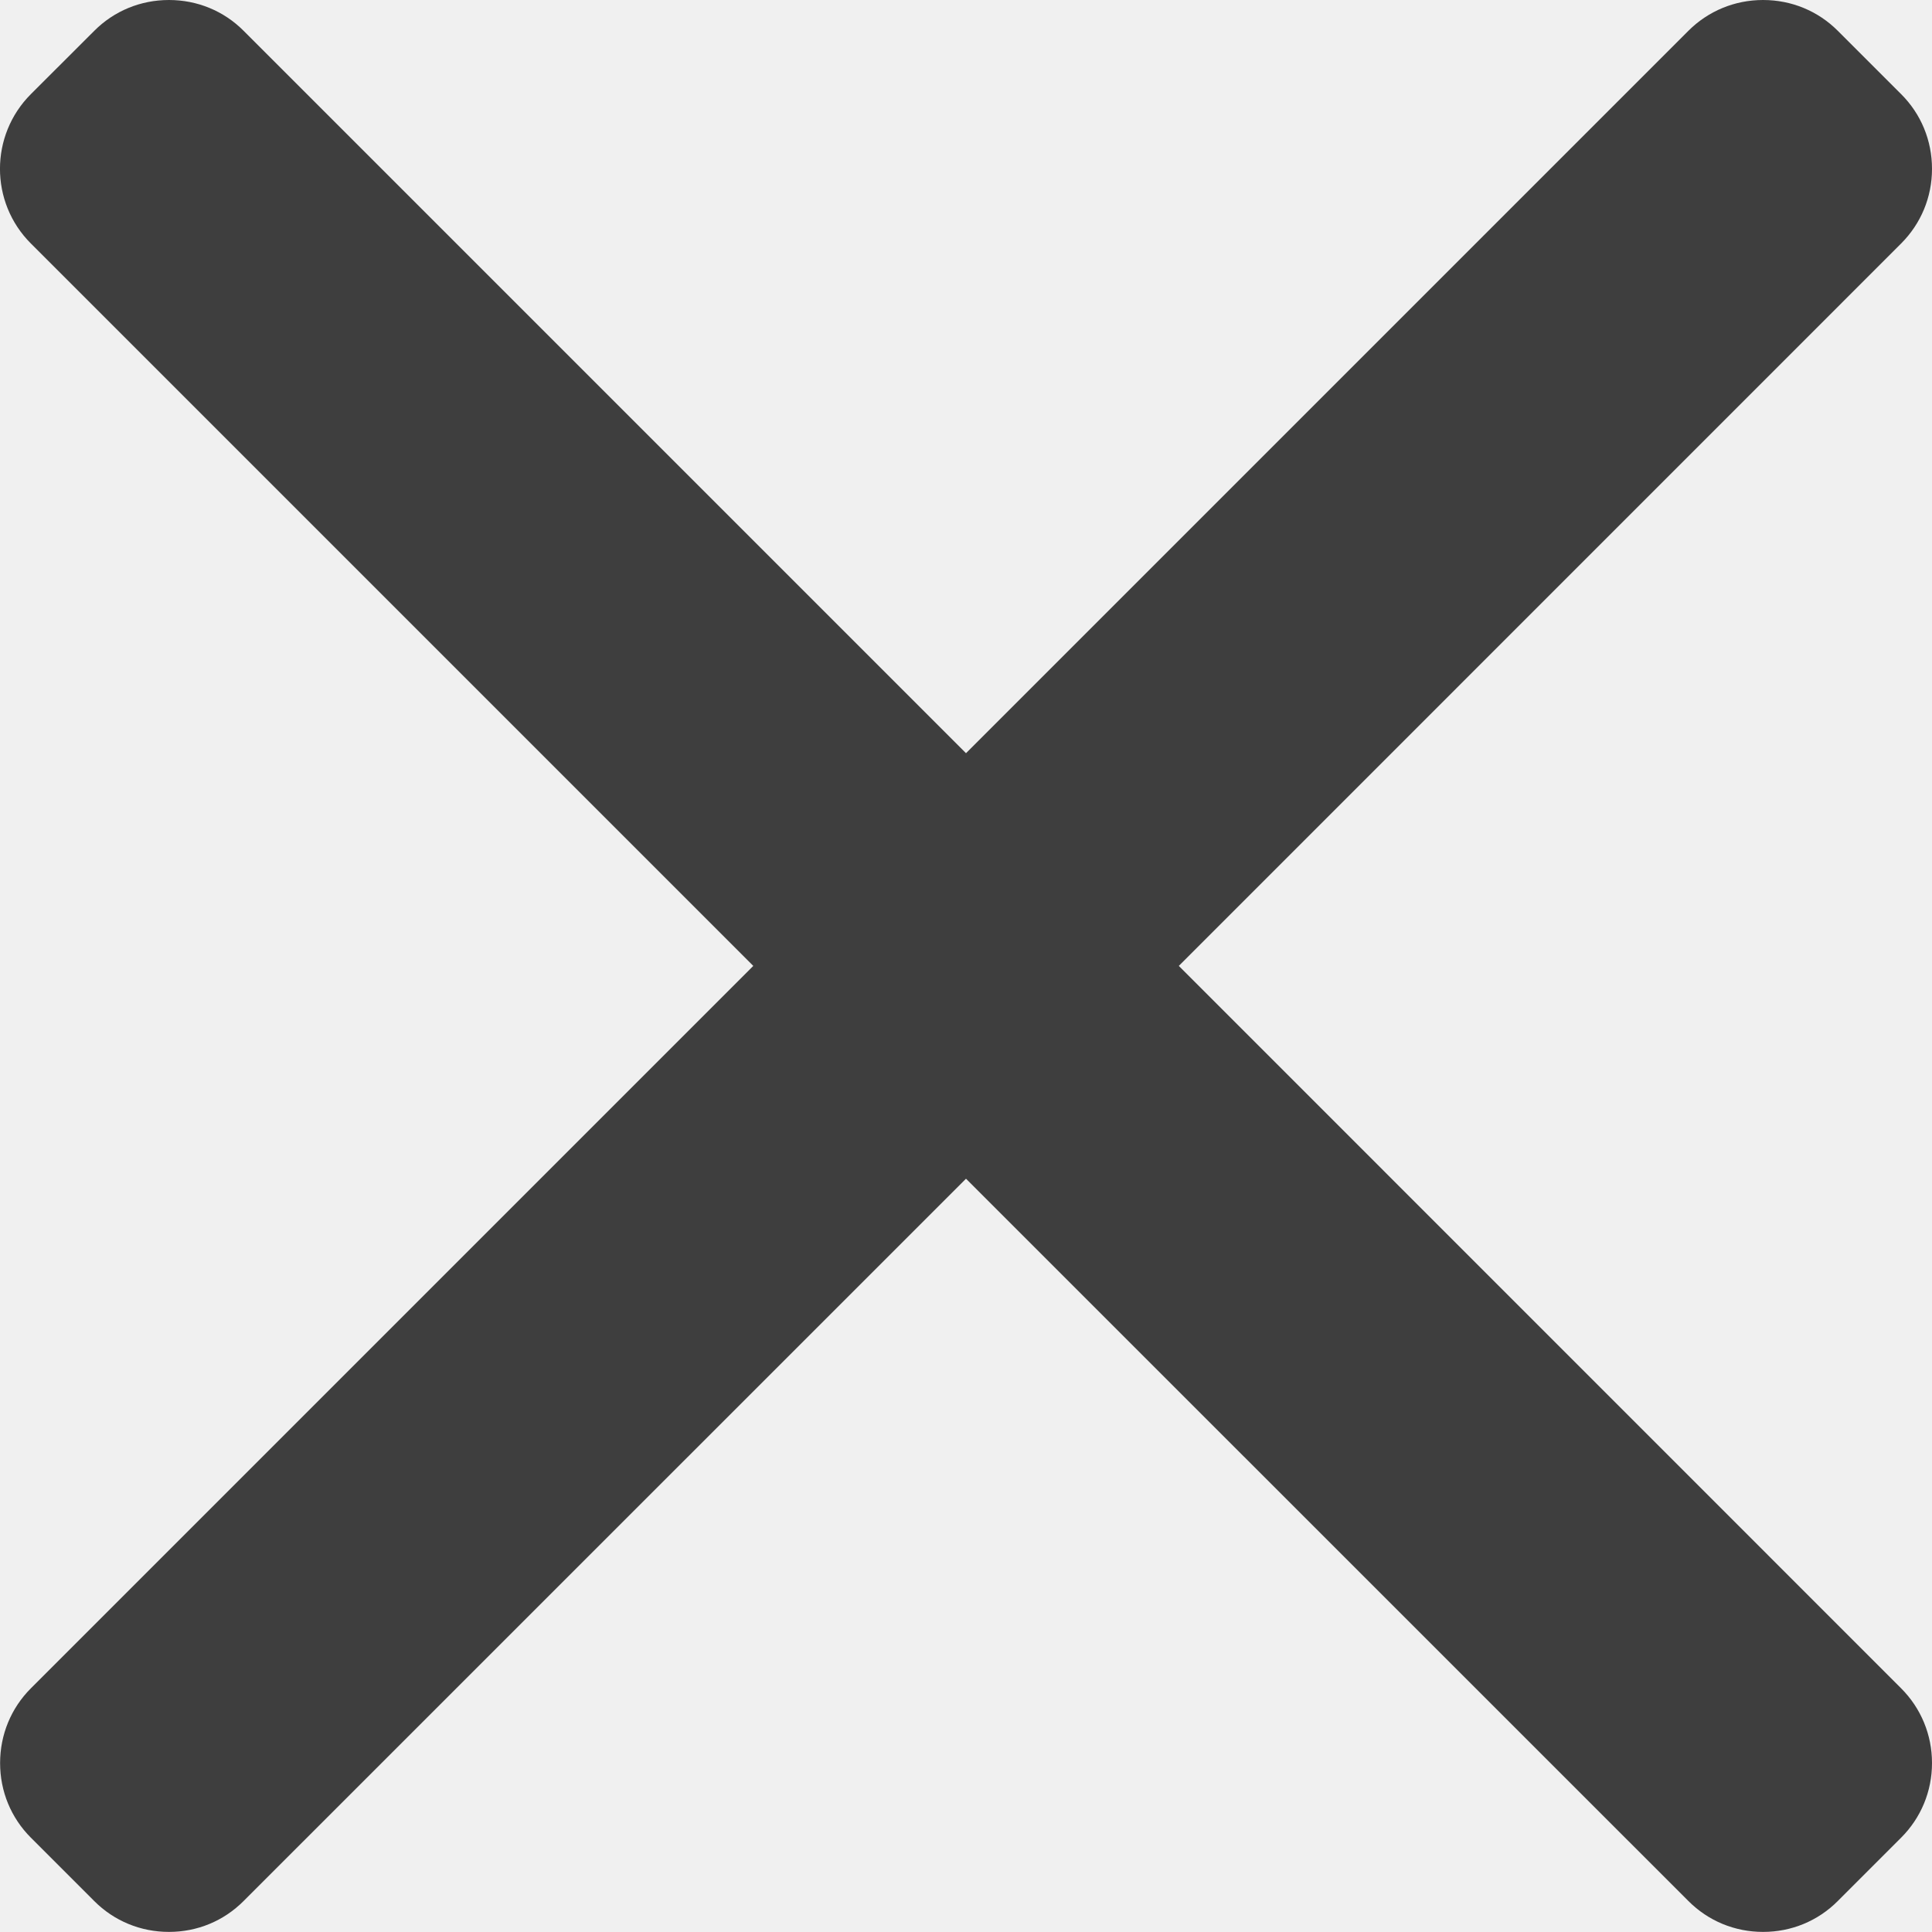
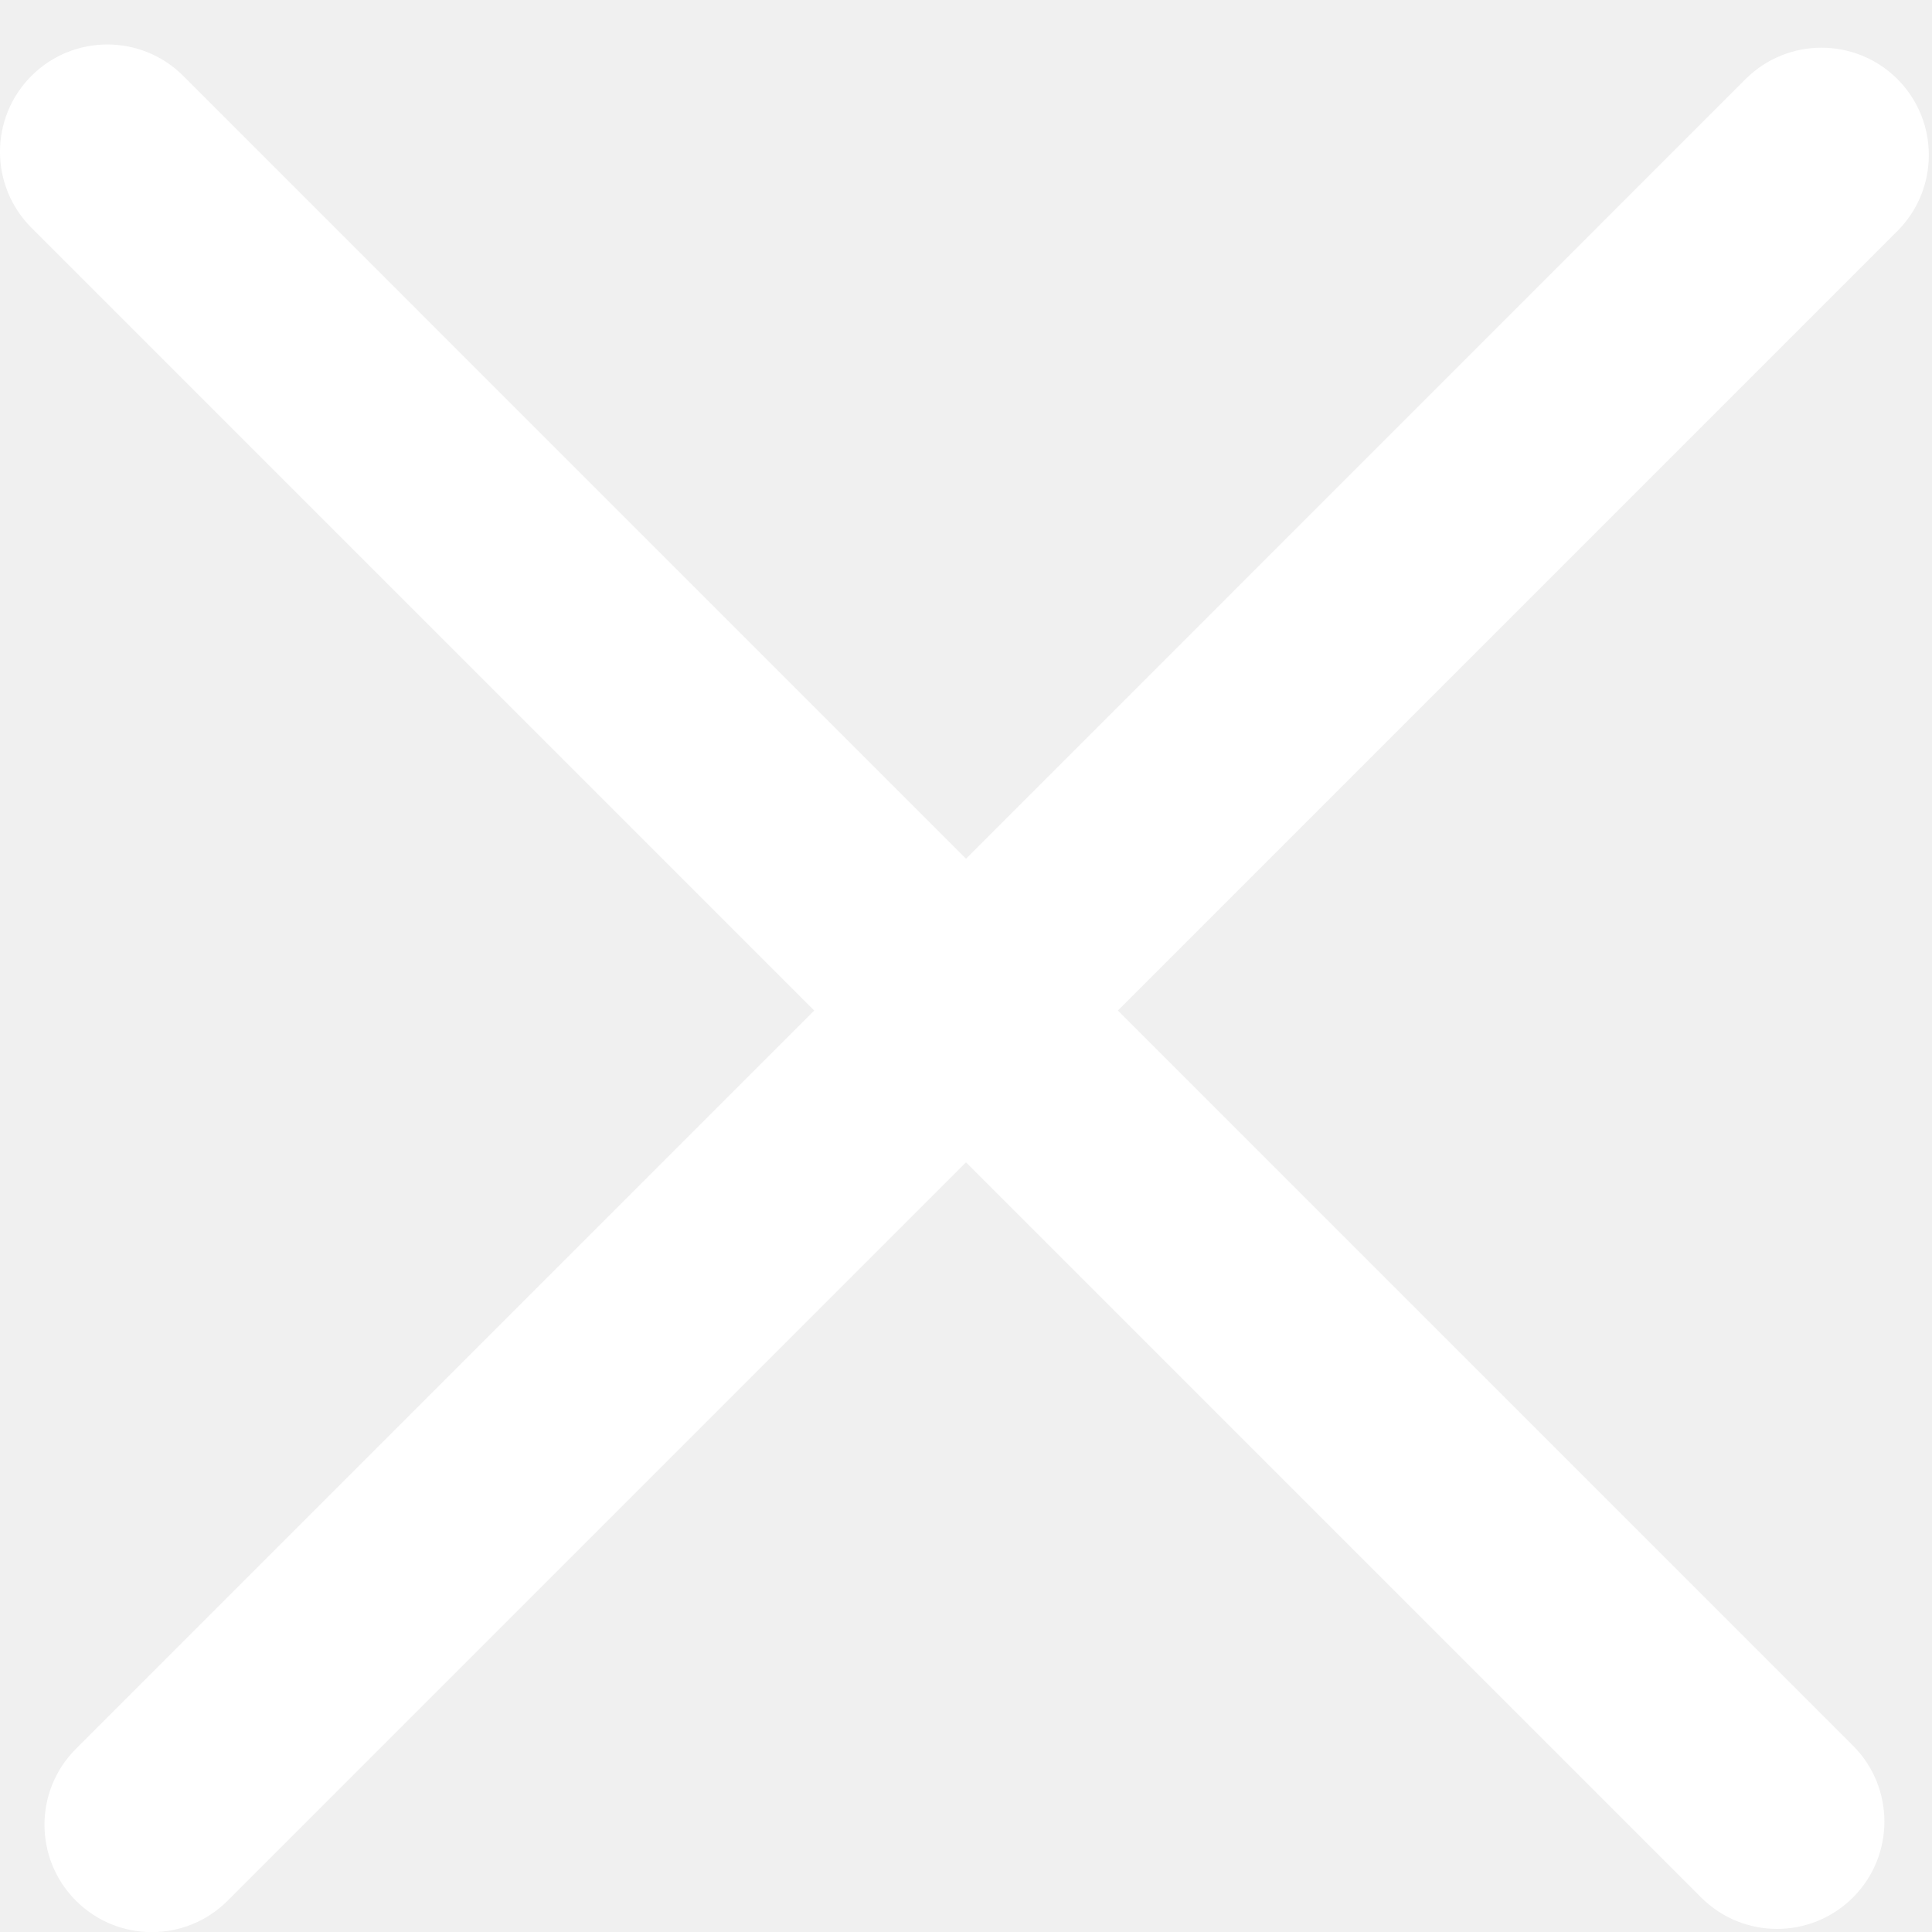
- <svg xmlns="http://www.w3.org/2000/svg" width="20" height="20" viewBox="0 0 20 20" fill="none">
-   <path d="M12.203 9.999L19.68 2.521C19.886 2.315 20 2.041 20 1.748C20 1.455 19.887 1.18 19.68 0.974L19.025 0.319C18.819 0.113 18.545 0 18.251 0C17.959 0 17.684 0.113 17.478 0.319L10 7.797L2.522 0.319C2.317 0.113 2.042 0 1.749 0C1.456 0 1.181 0.113 0.976 0.319L0.32 0.974C-0.107 1.401 -0.107 2.095 0.32 2.521L7.798 9.999L0.32 17.477C0.114 17.683 0.001 17.958 0.001 18.251C0.001 18.544 0.114 18.818 0.32 19.024L0.975 19.679C1.181 19.886 1.456 19.999 1.749 19.999C2.042 19.999 2.316 19.886 2.522 19.679L10 12.202L17.478 19.679C17.684 19.886 17.959 19.999 18.251 19.999H18.252C18.544 19.999 18.819 19.886 19.025 19.679L19.68 19.024C19.886 18.818 20 18.544 20 18.251C20 17.958 19.886 17.683 19.68 17.477L12.203 9.999Z" fill="#3E3E3E" />
+ <svg xmlns="http://www.w3.org/2000/svg" width="18" height="18" viewBox="0 0 18 18" fill="none">
+   <path fill-rule="evenodd" clip-rule="evenodd" d="M1.707 0.707C1.317 0.317 0.683 0.317 0.293 0.707C-0.098 1.098 -0.098 1.731 0.293 2.122L7.586 9.415L0.707 16.294C0.317 16.684 0.317 17.317 0.707 17.708C1.098 18.099 1.731 18.099 2.121 17.708L9 10.829L15.849 17.678C16.24 18.069 16.873 18.069 17.264 17.678C17.654 17.288 17.654 16.654 17.264 16.264L10.415 9.415L17.678 2.152C18.068 1.761 18.068 1.128 17.678 0.737C17.287 0.347 16.654 0.347 16.263 0.737L9 8.001L1.707 0.707Z" fill="white" />
</svg>
